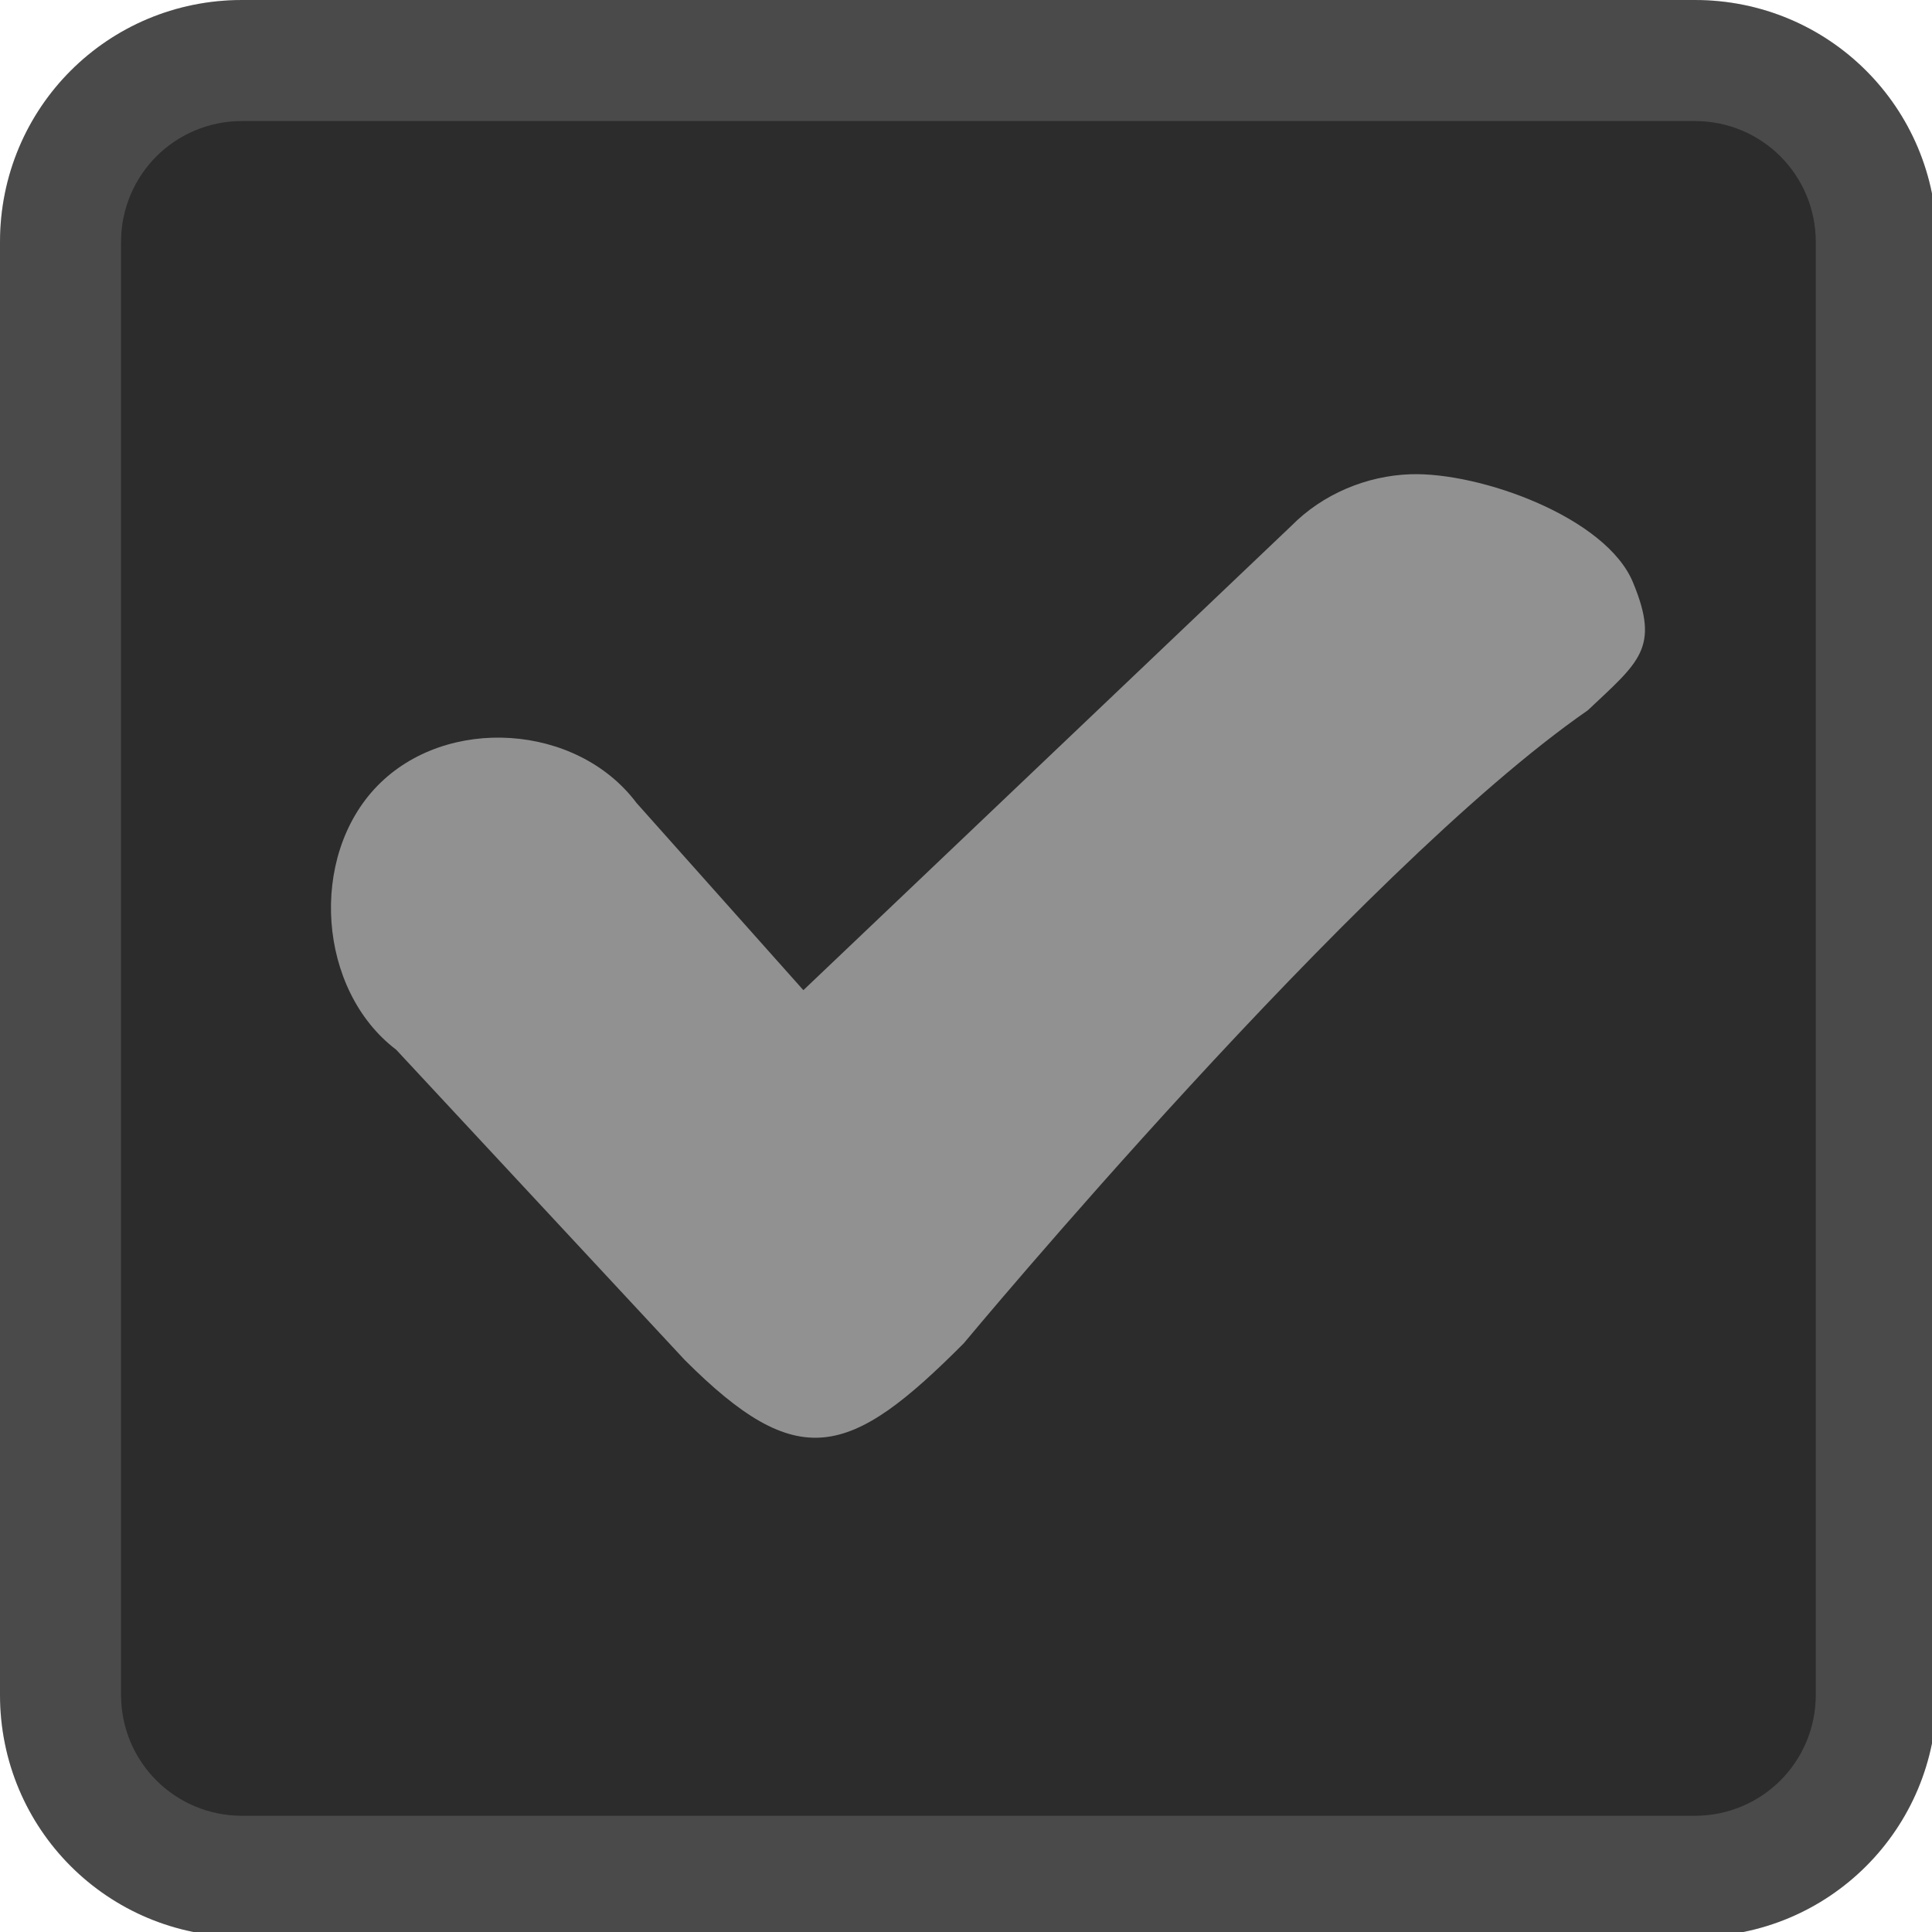
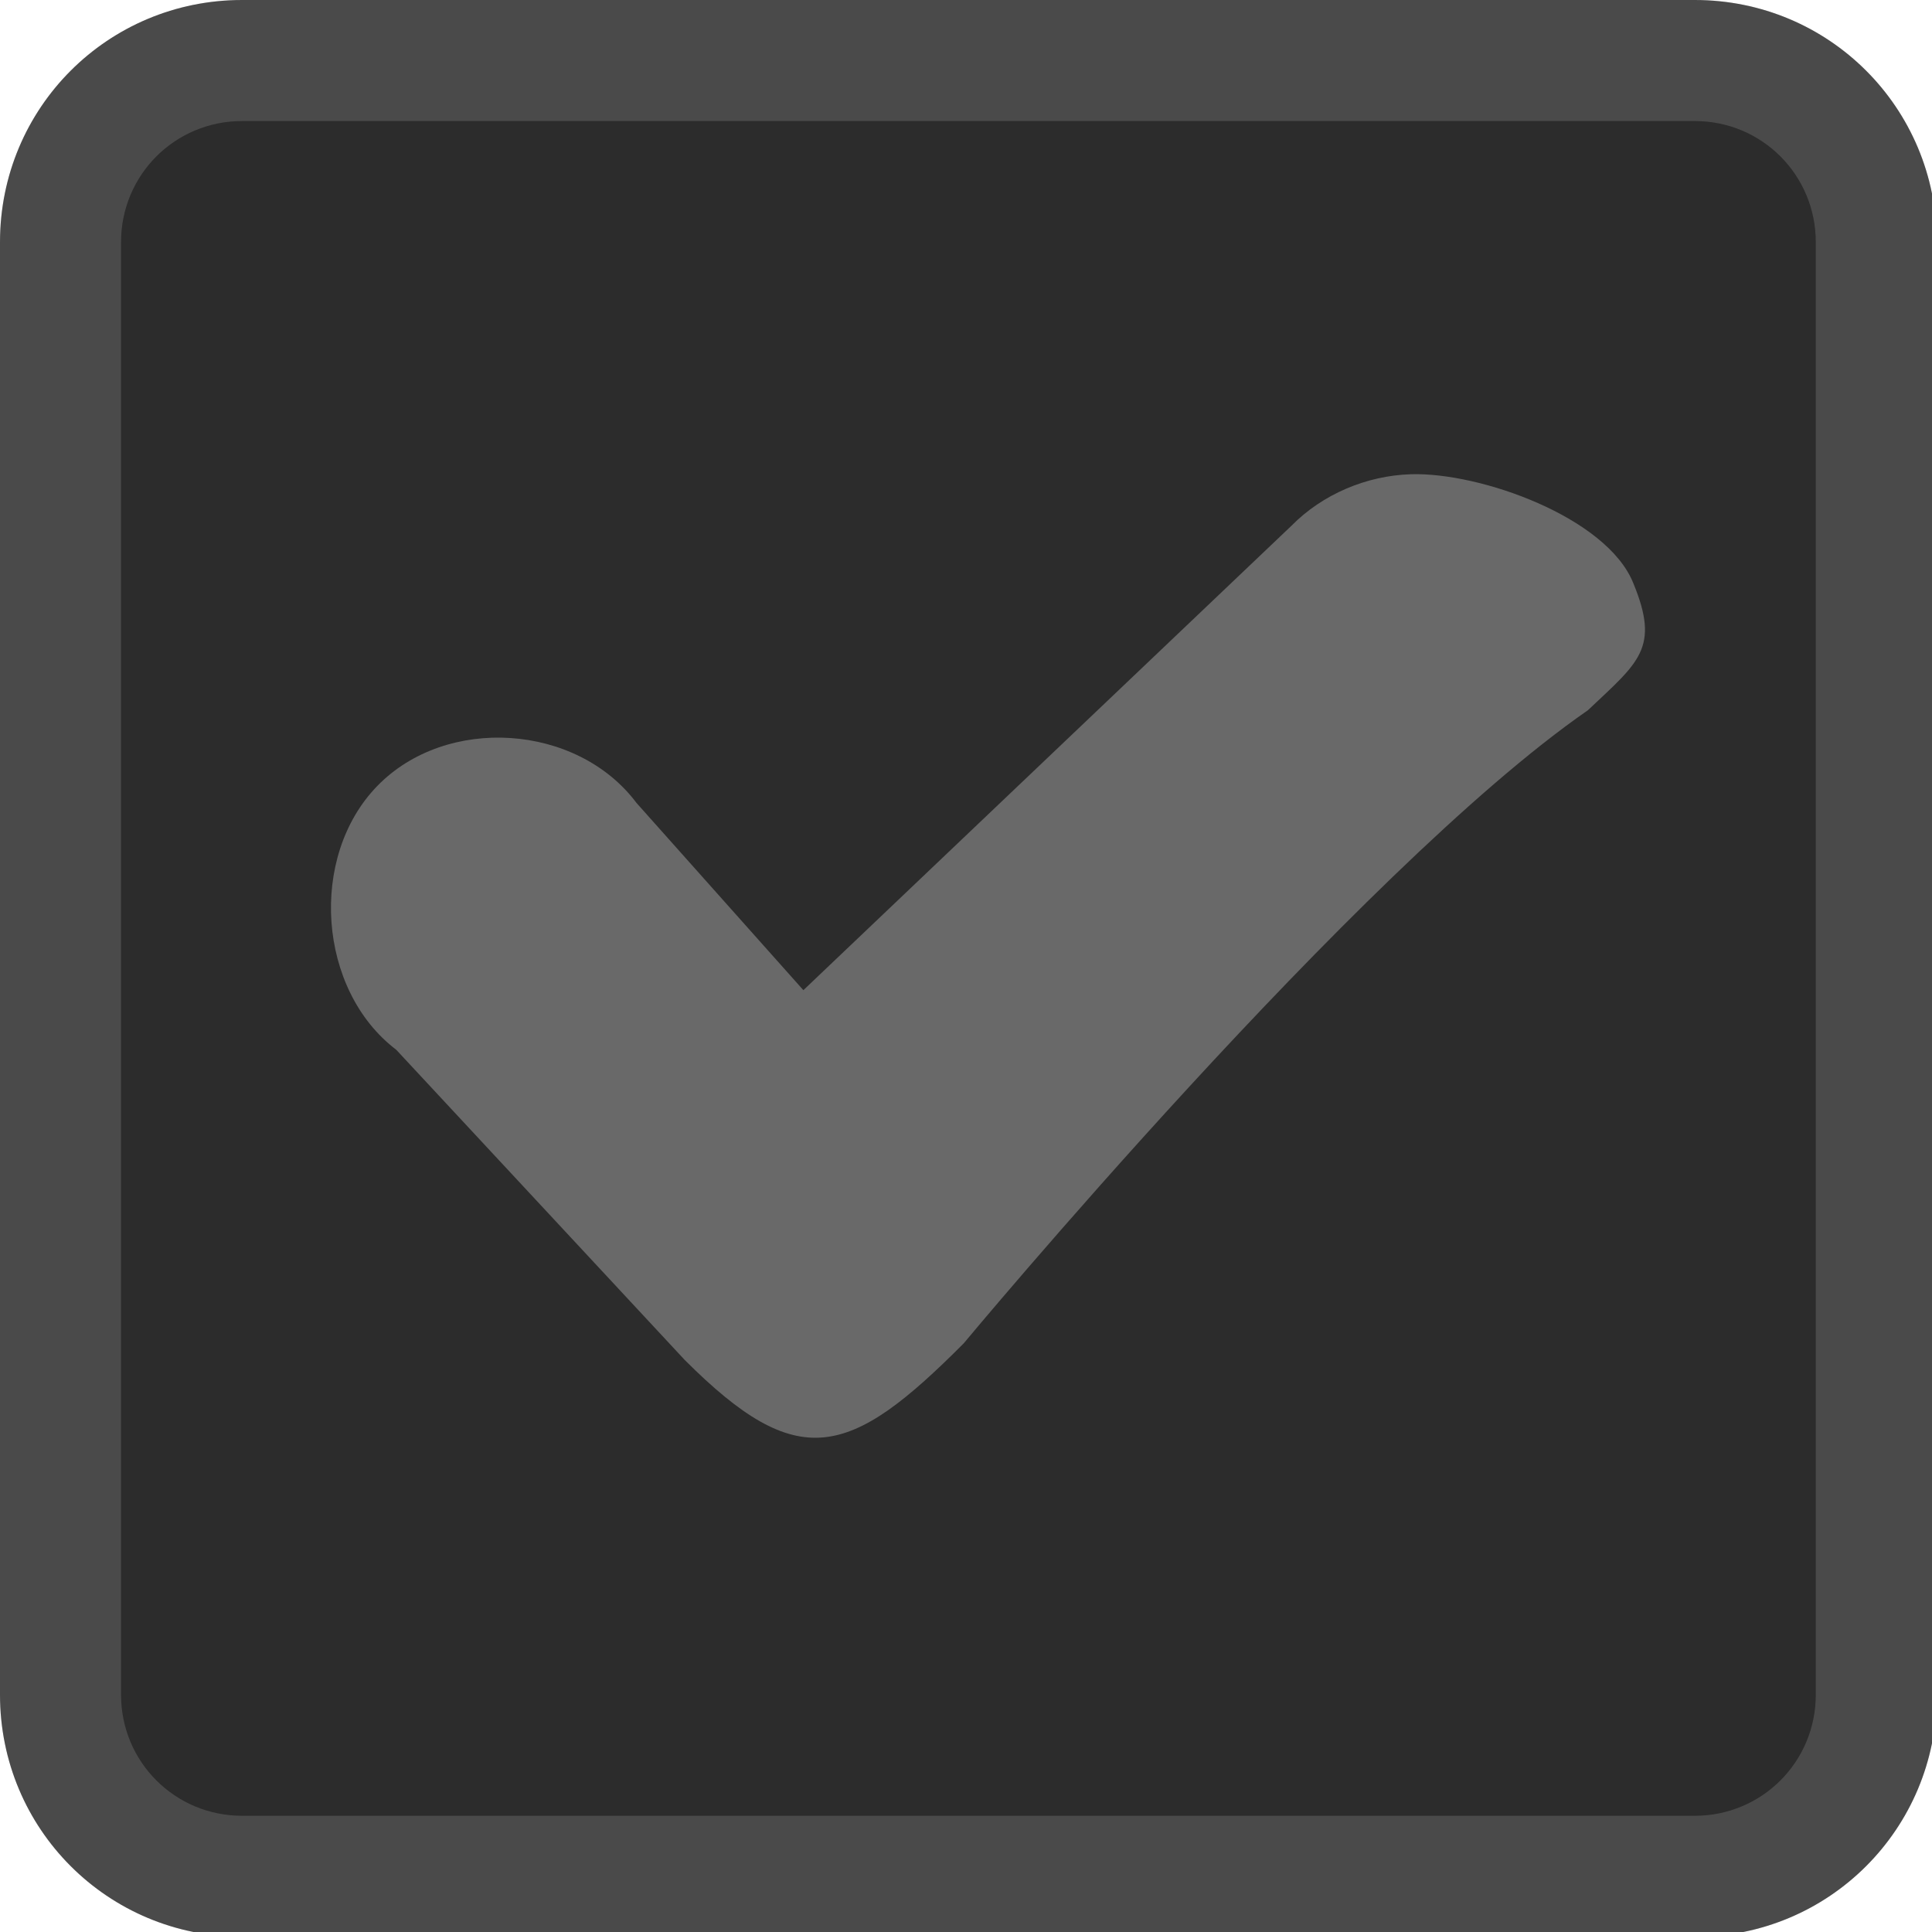
<svg xmlns="http://www.w3.org/2000/svg" width="133pt" height="133pt" viewBox="0 0 133 133" version="1.1">
  <g id="surface1">
    <path style=" stroke:none;fill-rule:nonzero;fill:#2c2c2c;fill-opacity:1;" d="M 14.551 5.695 L 118.781 5.695 C 123.371 5.695 127.117 9.441 127.117 14.031 L 127.117 118.75 C 127.117 123.371 123.371 127.082 118.781 127.082 L 14.551 127.082 C 9.961 127.082 6.219 123.371 6.219 118.75 L 6.219 14.031 C 6.219 9.441 9.961 5.695 14.551 5.695 Z M 14.551 5.695 " />
    <path style=" stroke:none;fill-rule:nonzero;fill:#2c2c2c;fill-opacity:1;" d="M 16.668 0 C 7.422 0 0 7.422 0 16.668 L 0 116.668 C 0 125.91 7.422 133.332 16.668 133.332 L 116.668 133.332 C 125.91 133.332 133.332 125.91 133.332 116.668 L 133.332 16.668 C 133.332 7.422 125.91 0 116.668 0 Z M 16.668 8.332 L 116.668 8.332 C 121.289 8.332 125 12.043 125 16.668 L 125 116.668 C 125 121.289 121.289 125 116.668 125 L 16.668 125 C 12.043 125 8.332 121.289 8.332 116.668 L 8.332 16.668 C 8.332 12.043 12.043 8.332 16.668 8.332 Z M 16.668 8.332 " />
    <path style=" stroke:none;fill-rule:nonzero;fill:#f7f7f7;fill-opacity:0.15;" d="M 16.668 0 C 7.422 0 0 7.422 0 16.668 L 0 116.668 C 0 125.91 7.422 133.332 16.668 133.332 L 116.668 133.332 C 125.91 133.332 133.332 125.91 133.332 116.668 L 133.332 16.668 C 133.332 7.422 125.91 0 116.668 0 Z M 16.668 8.332 L 116.668 8.332 C 121.289 8.332 125 12.043 125 16.668 L 125 116.668 C 125 121.289 121.289 125 116.668 125 L 16.668 125 C 12.043 125 8.332 121.289 8.332 116.668 L 8.332 16.668 C 8.332 12.043 12.043 8.332 16.668 8.332 Z M 16.668 8.332 " />
-     <path style=" stroke:none;fill-rule:nonzero;fill:#f7f7f7;fill-opacity:0.5;" d="M 97.102 32.648 C 94.074 32.746 91.047 34.016 88.898 36.199 L 55.305 68.164 L 43.816 55.273 C 39.715 49.805 30.73 49.219 25.977 54.102 C 21.223 58.984 21.875 68.164 27.277 72.266 L 47.137 93.621 C 54.949 101.434 58.465 100.391 66.34 92.48 C 66.34 92.48 93.426 59.895 109.309 48.895 C 112.824 45.574 114.289 44.629 112.434 40.137 C 110.613 35.613 101.887 32.488 97.102 32.648 Z M 97.102 32.648 " />
+     <path style=" stroke:none;fill-rule:nonzero;fill:#f7f7f7;fill-opacity:0.3;" d="M 97.102 32.648 C 94.074 32.746 91.047 34.016 88.898 36.199 L 55.305 68.164 L 43.816 55.273 C 39.715 49.805 30.73 49.219 25.977 54.102 C 21.223 58.984 21.875 68.164 27.277 72.266 L 47.137 93.621 C 54.949 101.434 58.465 100.391 66.34 92.48 C 66.34 92.48 93.426 59.895 109.309 48.895 C 112.824 45.574 114.289 44.629 112.434 40.137 C 110.613 35.613 101.887 32.488 97.102 32.648 Z M 97.102 32.648 " />
  </g>
</svg>
